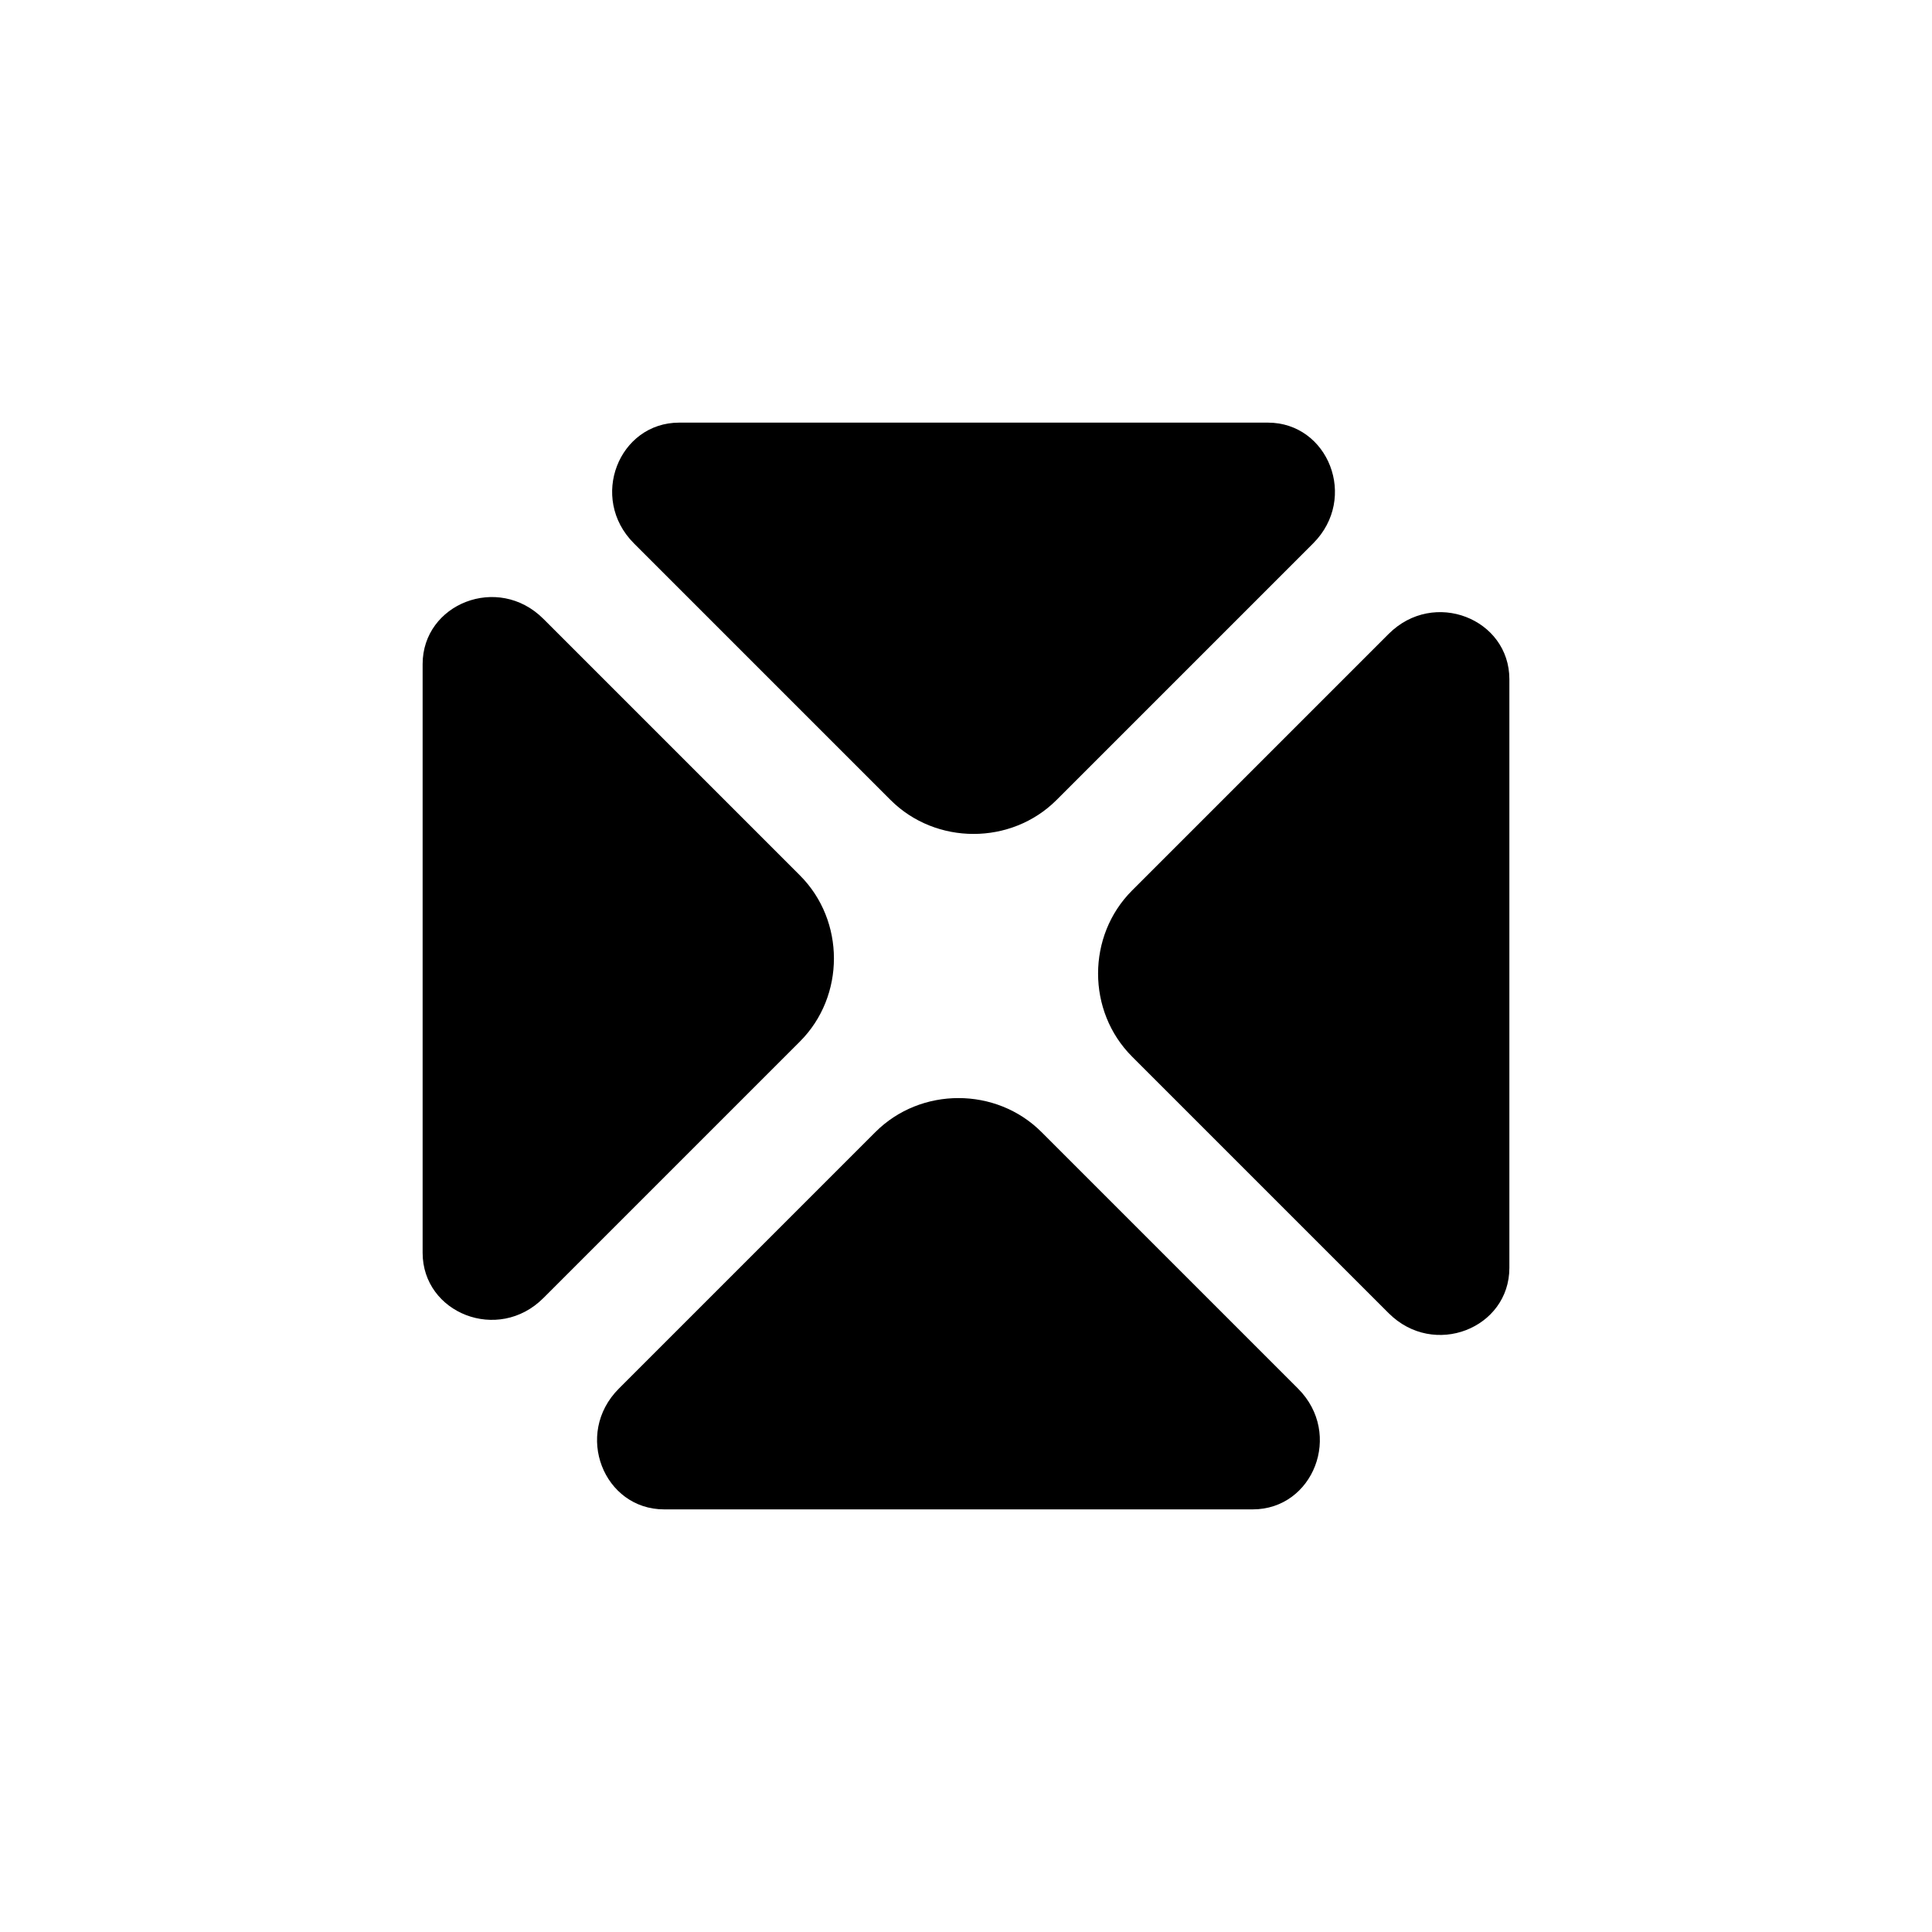
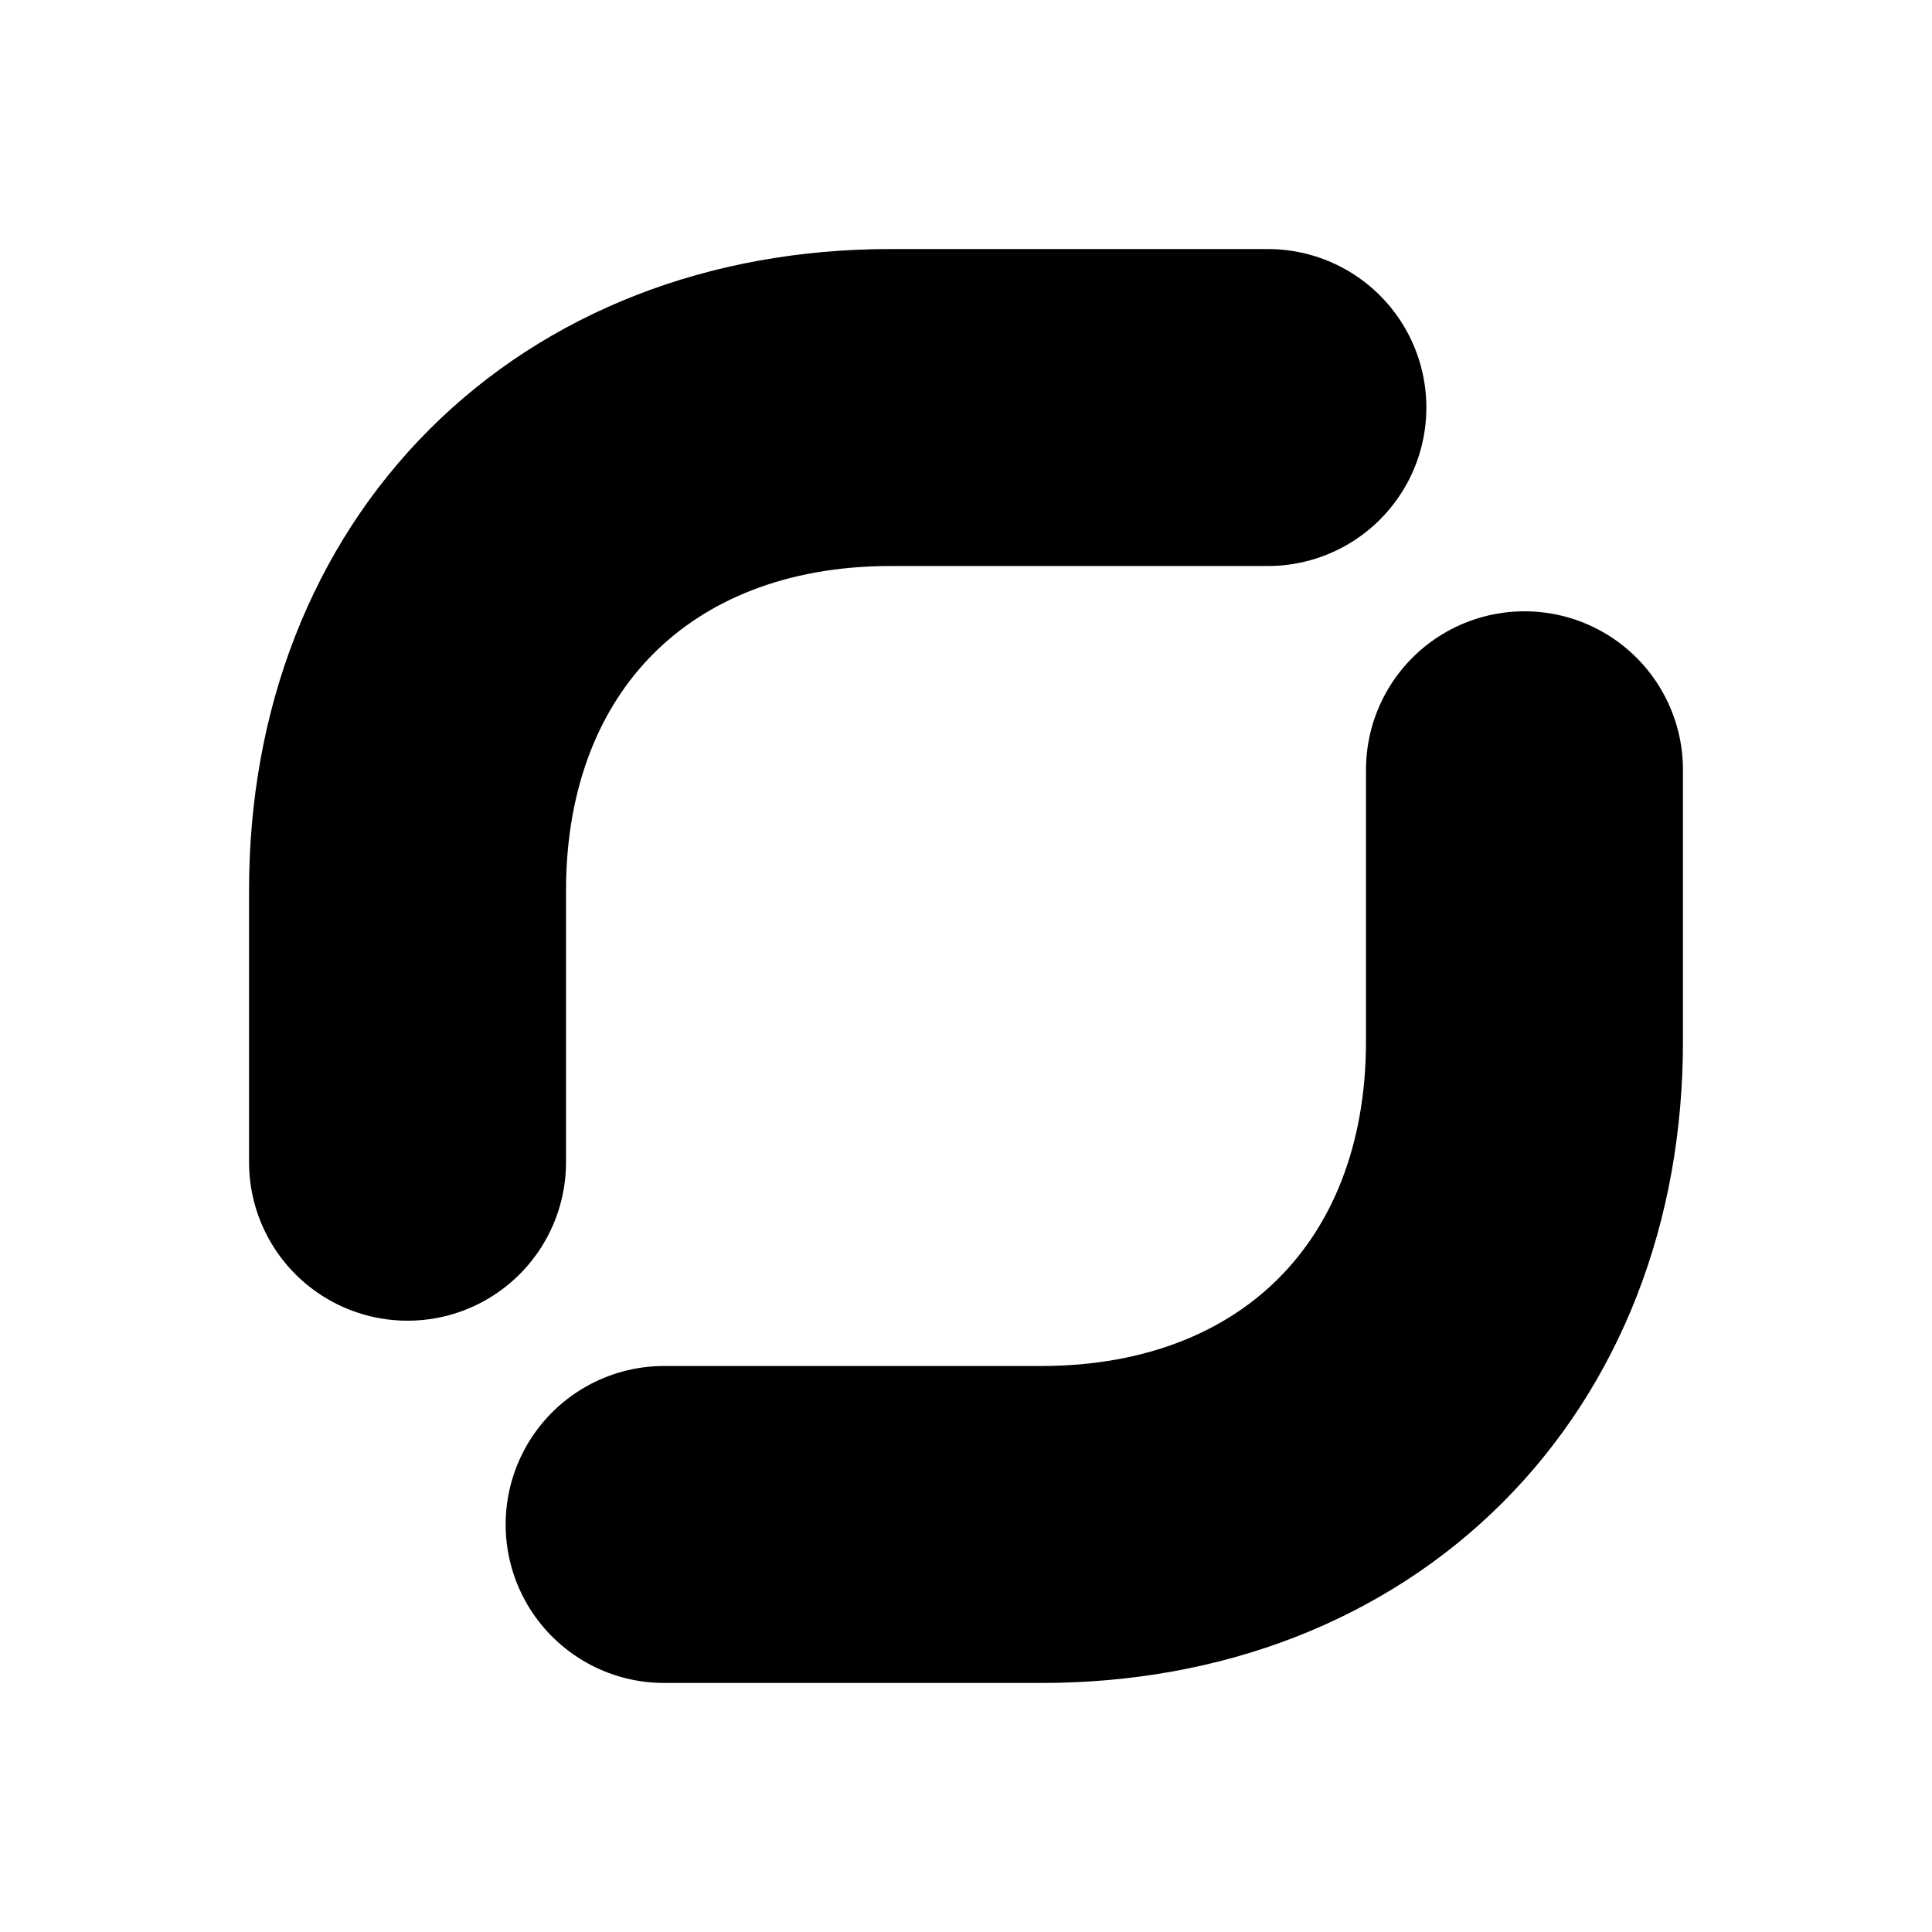
<svg xmlns="http://www.w3.org/2000/svg" viewBox="0 0 128 128" role="img" aria-labelledby="title">
-   <g fill="currentColor">
-     <path d="M45 28C41 28 39 33 42 36L59 53C62 56 67 56 70 53L87 36C90 33 88 28 84 28Z" />
-     <path transform="rotate(90 64 64)" d="M45 28C41 28 39 33 42 36L59 53C62 56 67 56 70 53L87 36C90 33 88 28 84 28Z" />
-     <path transform="rotate(180 64 64)" d="M45 28C41 28 39 33 42 36L59 53C62 56 67 56 70 53L87 36C90 33 88 28 84 28Z" />
-     <path transform="rotate(270 64 64)" d="M45 28C41 28 39 33 42 36L59 53C62 56 67 56 70 53L87 36C90 33 88 28 84 28Z" />
+   <g fill="none" stroke-width="21" stroke-linecap="round">
+     <path d="M84 27H59C40 27 27 40 27 59V77" stroke="currentColor" />
+     <path d="M44 101H69C88 101 101 88 101 69V51" stroke="currentColor" />
  </g>
</svg>
